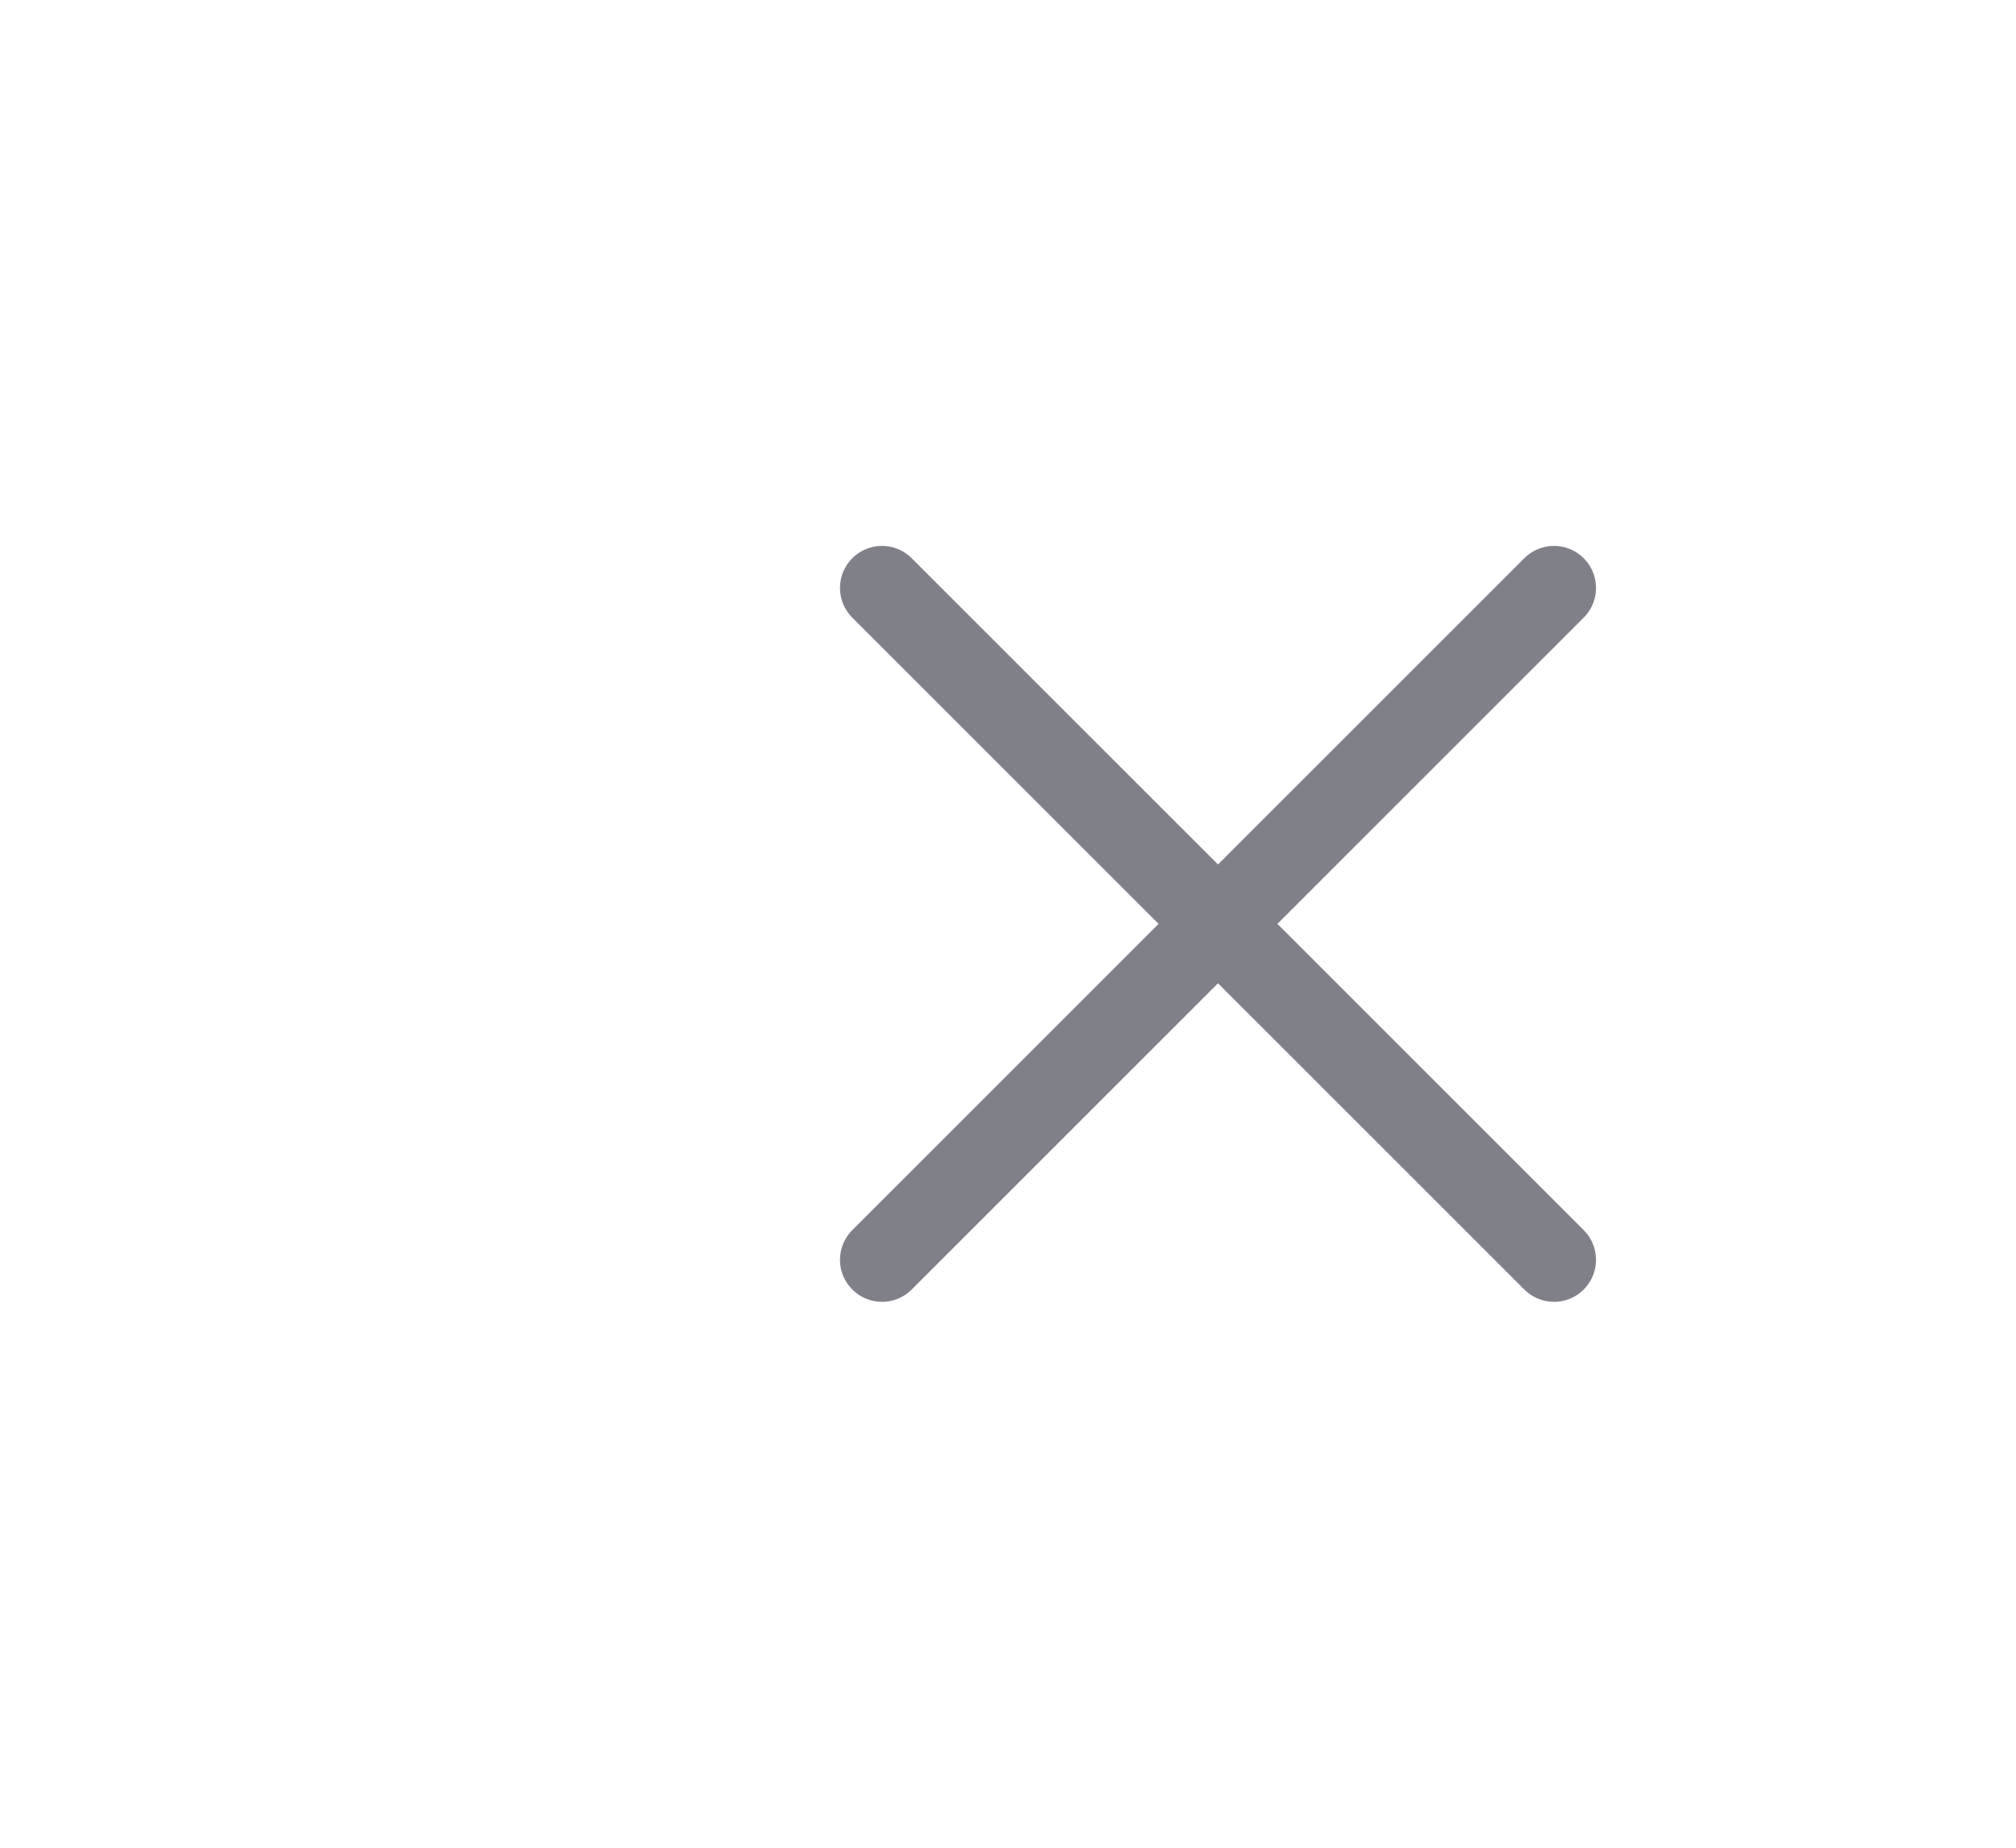
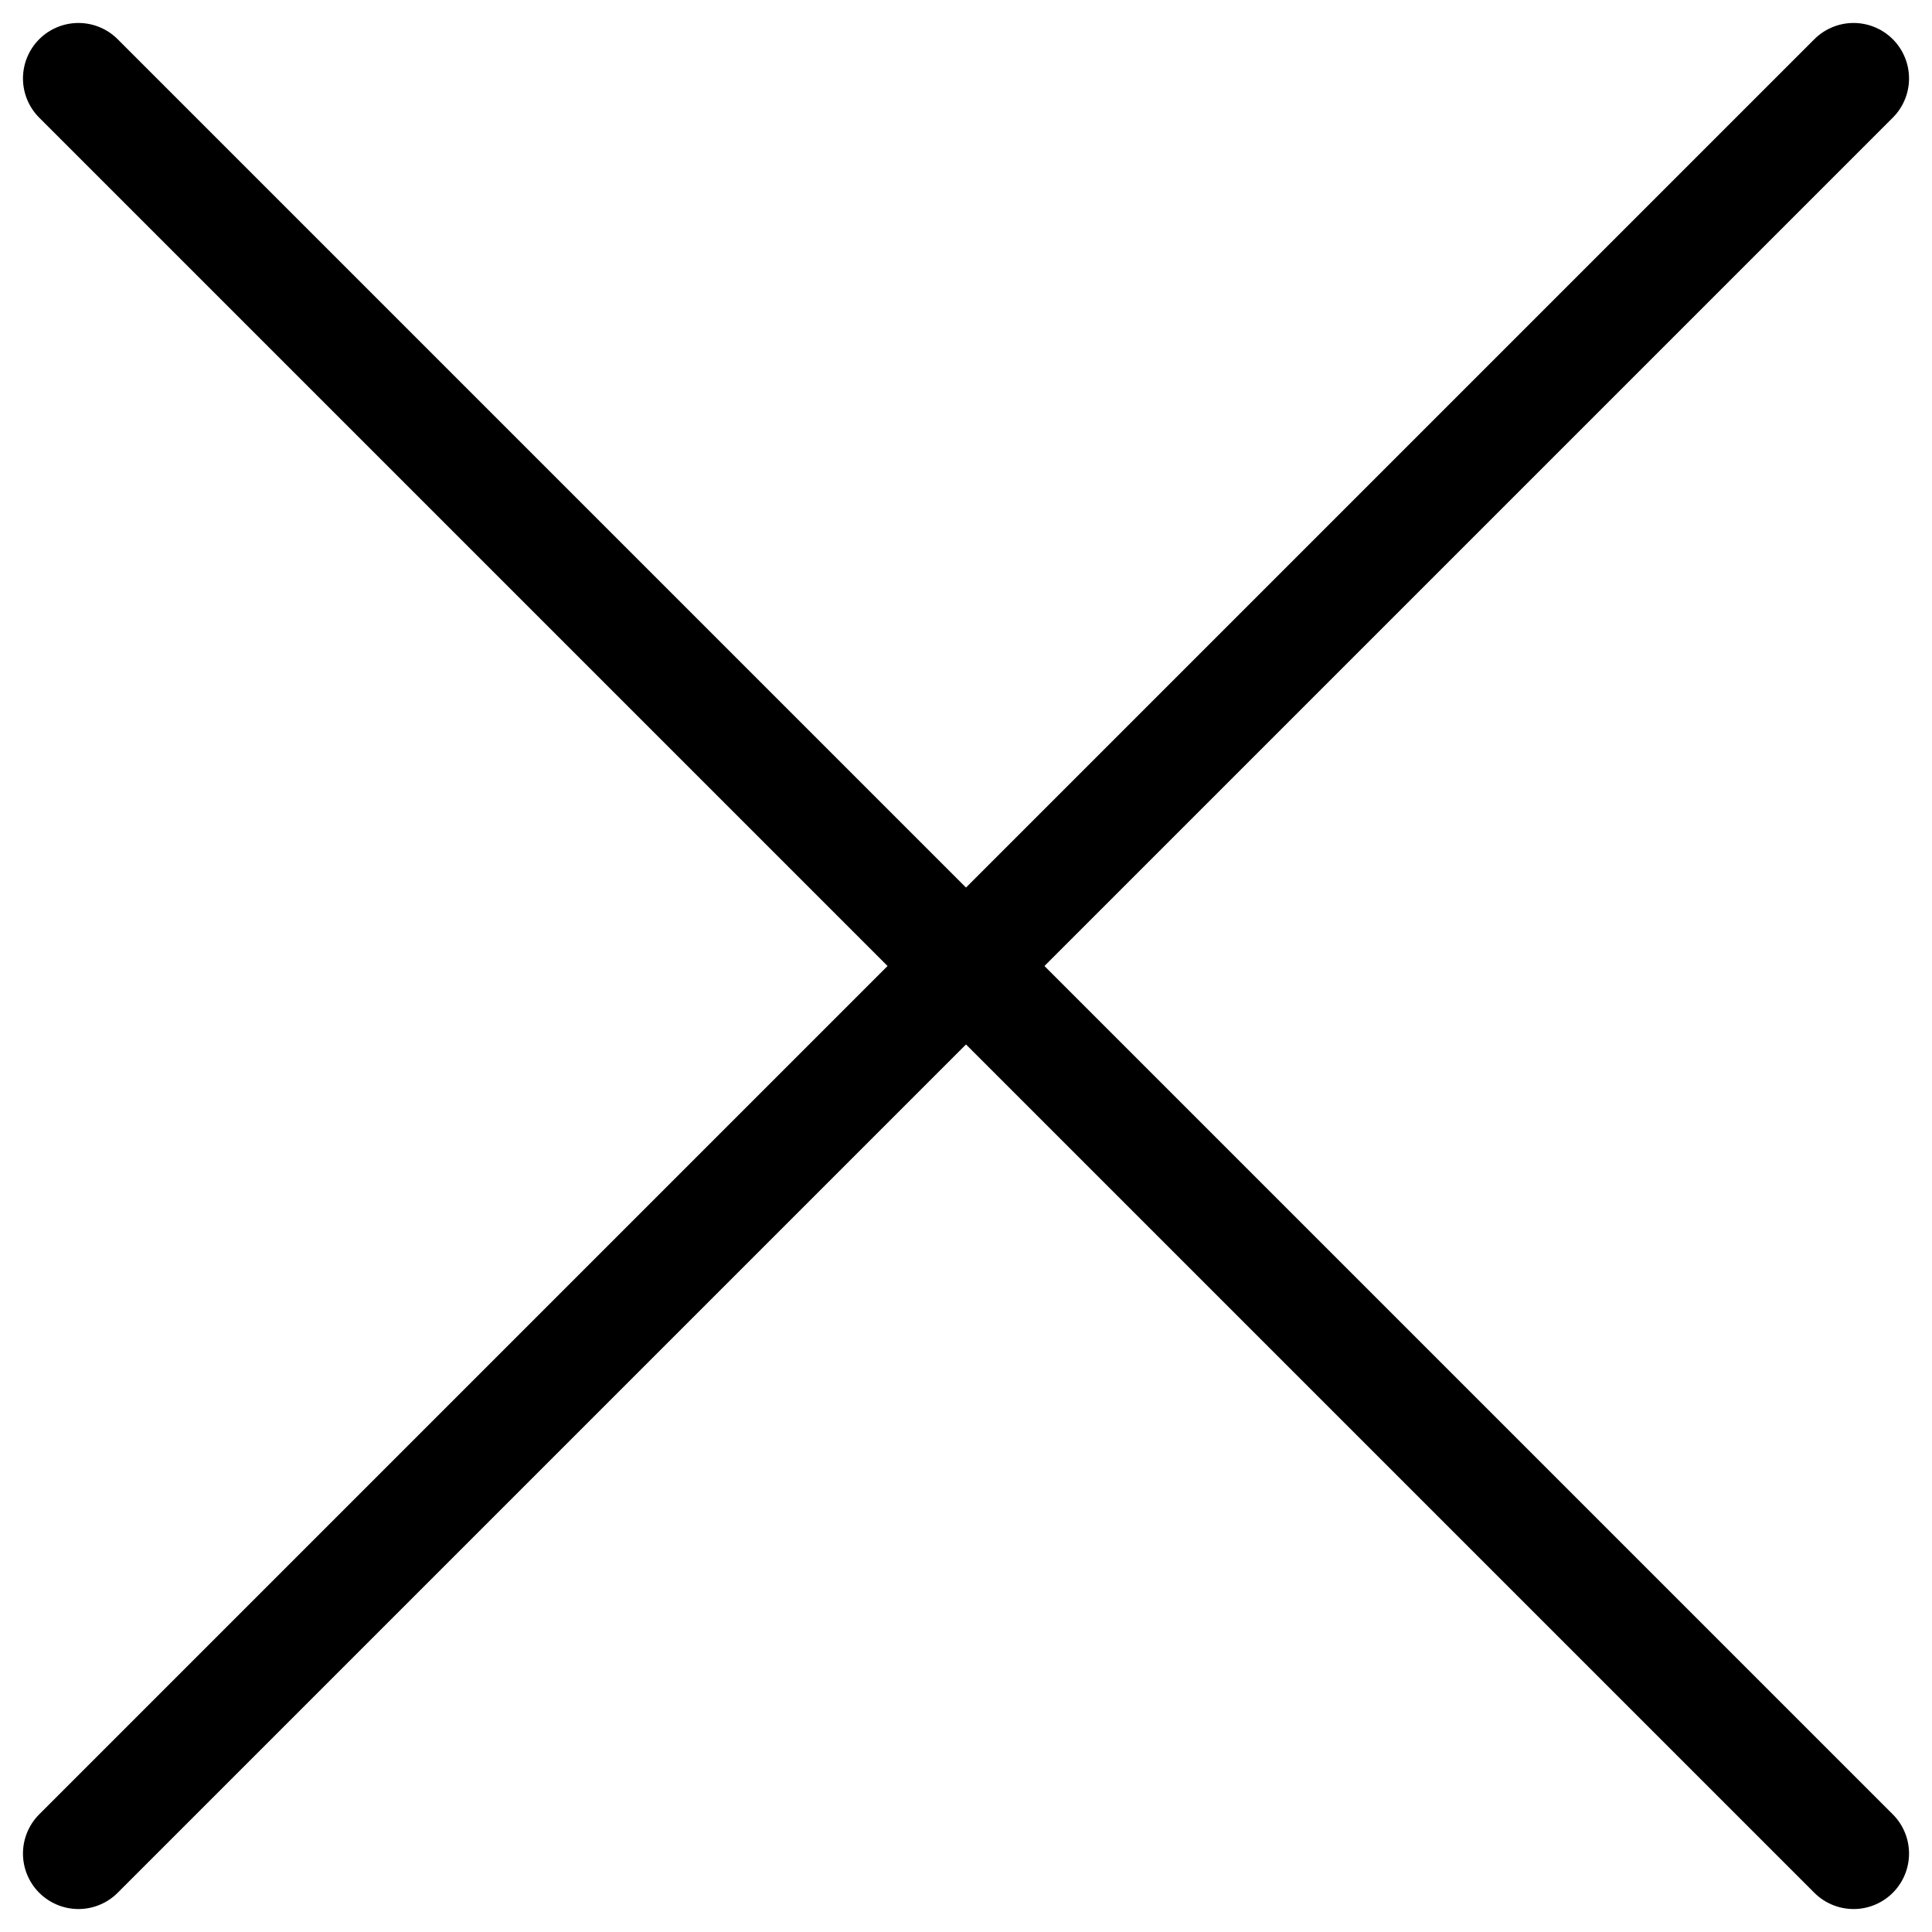
- <svg xmlns="http://www.w3.org/2000/svg" id="취소검정_왼쪽상단용_" data-name="취소검정(왼쪽상단용)" width="48" height="44" viewBox="0 0 48 44">
-   <rect id="사각형_2356" data-name="사각형 2356" width="48" height="44" rx="22" fill="none" />
-   <g id="b" transform="translate(20.5 13.5)">
+ <svg xmlns="http://www.w3.org/2000/svg" width="17.414" height="17.414" viewBox="0 0 17.414 17.414">
+   <g id="b" transform="translate(0.207 0.207)">
    <g id="c" transform="translate(0.5 0.5)">
      <g id="그룹_2067" data-name="그룹 2067">
-         <line id="d" x1="16" y2="16" fill="none" stroke="#808088" stroke-linecap="round" stroke-width="2" />
-         <line id="e" x1="16" y1="16" fill="none" stroke="#808088" stroke-linecap="round" stroke-width="2" />
+         <line id="d" x1="16" y2="16" fill="none" stroke="#000" stroke-linecap="round" stroke-width="1" />
+         <line id="e" x1="16" y1="16" fill="none" stroke="#000" stroke-linecap="round" stroke-width="1" />
        <line id="선_265" data-name="선 265" y1="13.73" x2="14.77" transform="translate(0.58 0.31)" fill="none" />
      </g>
    </g>
  </g>
</svg>
